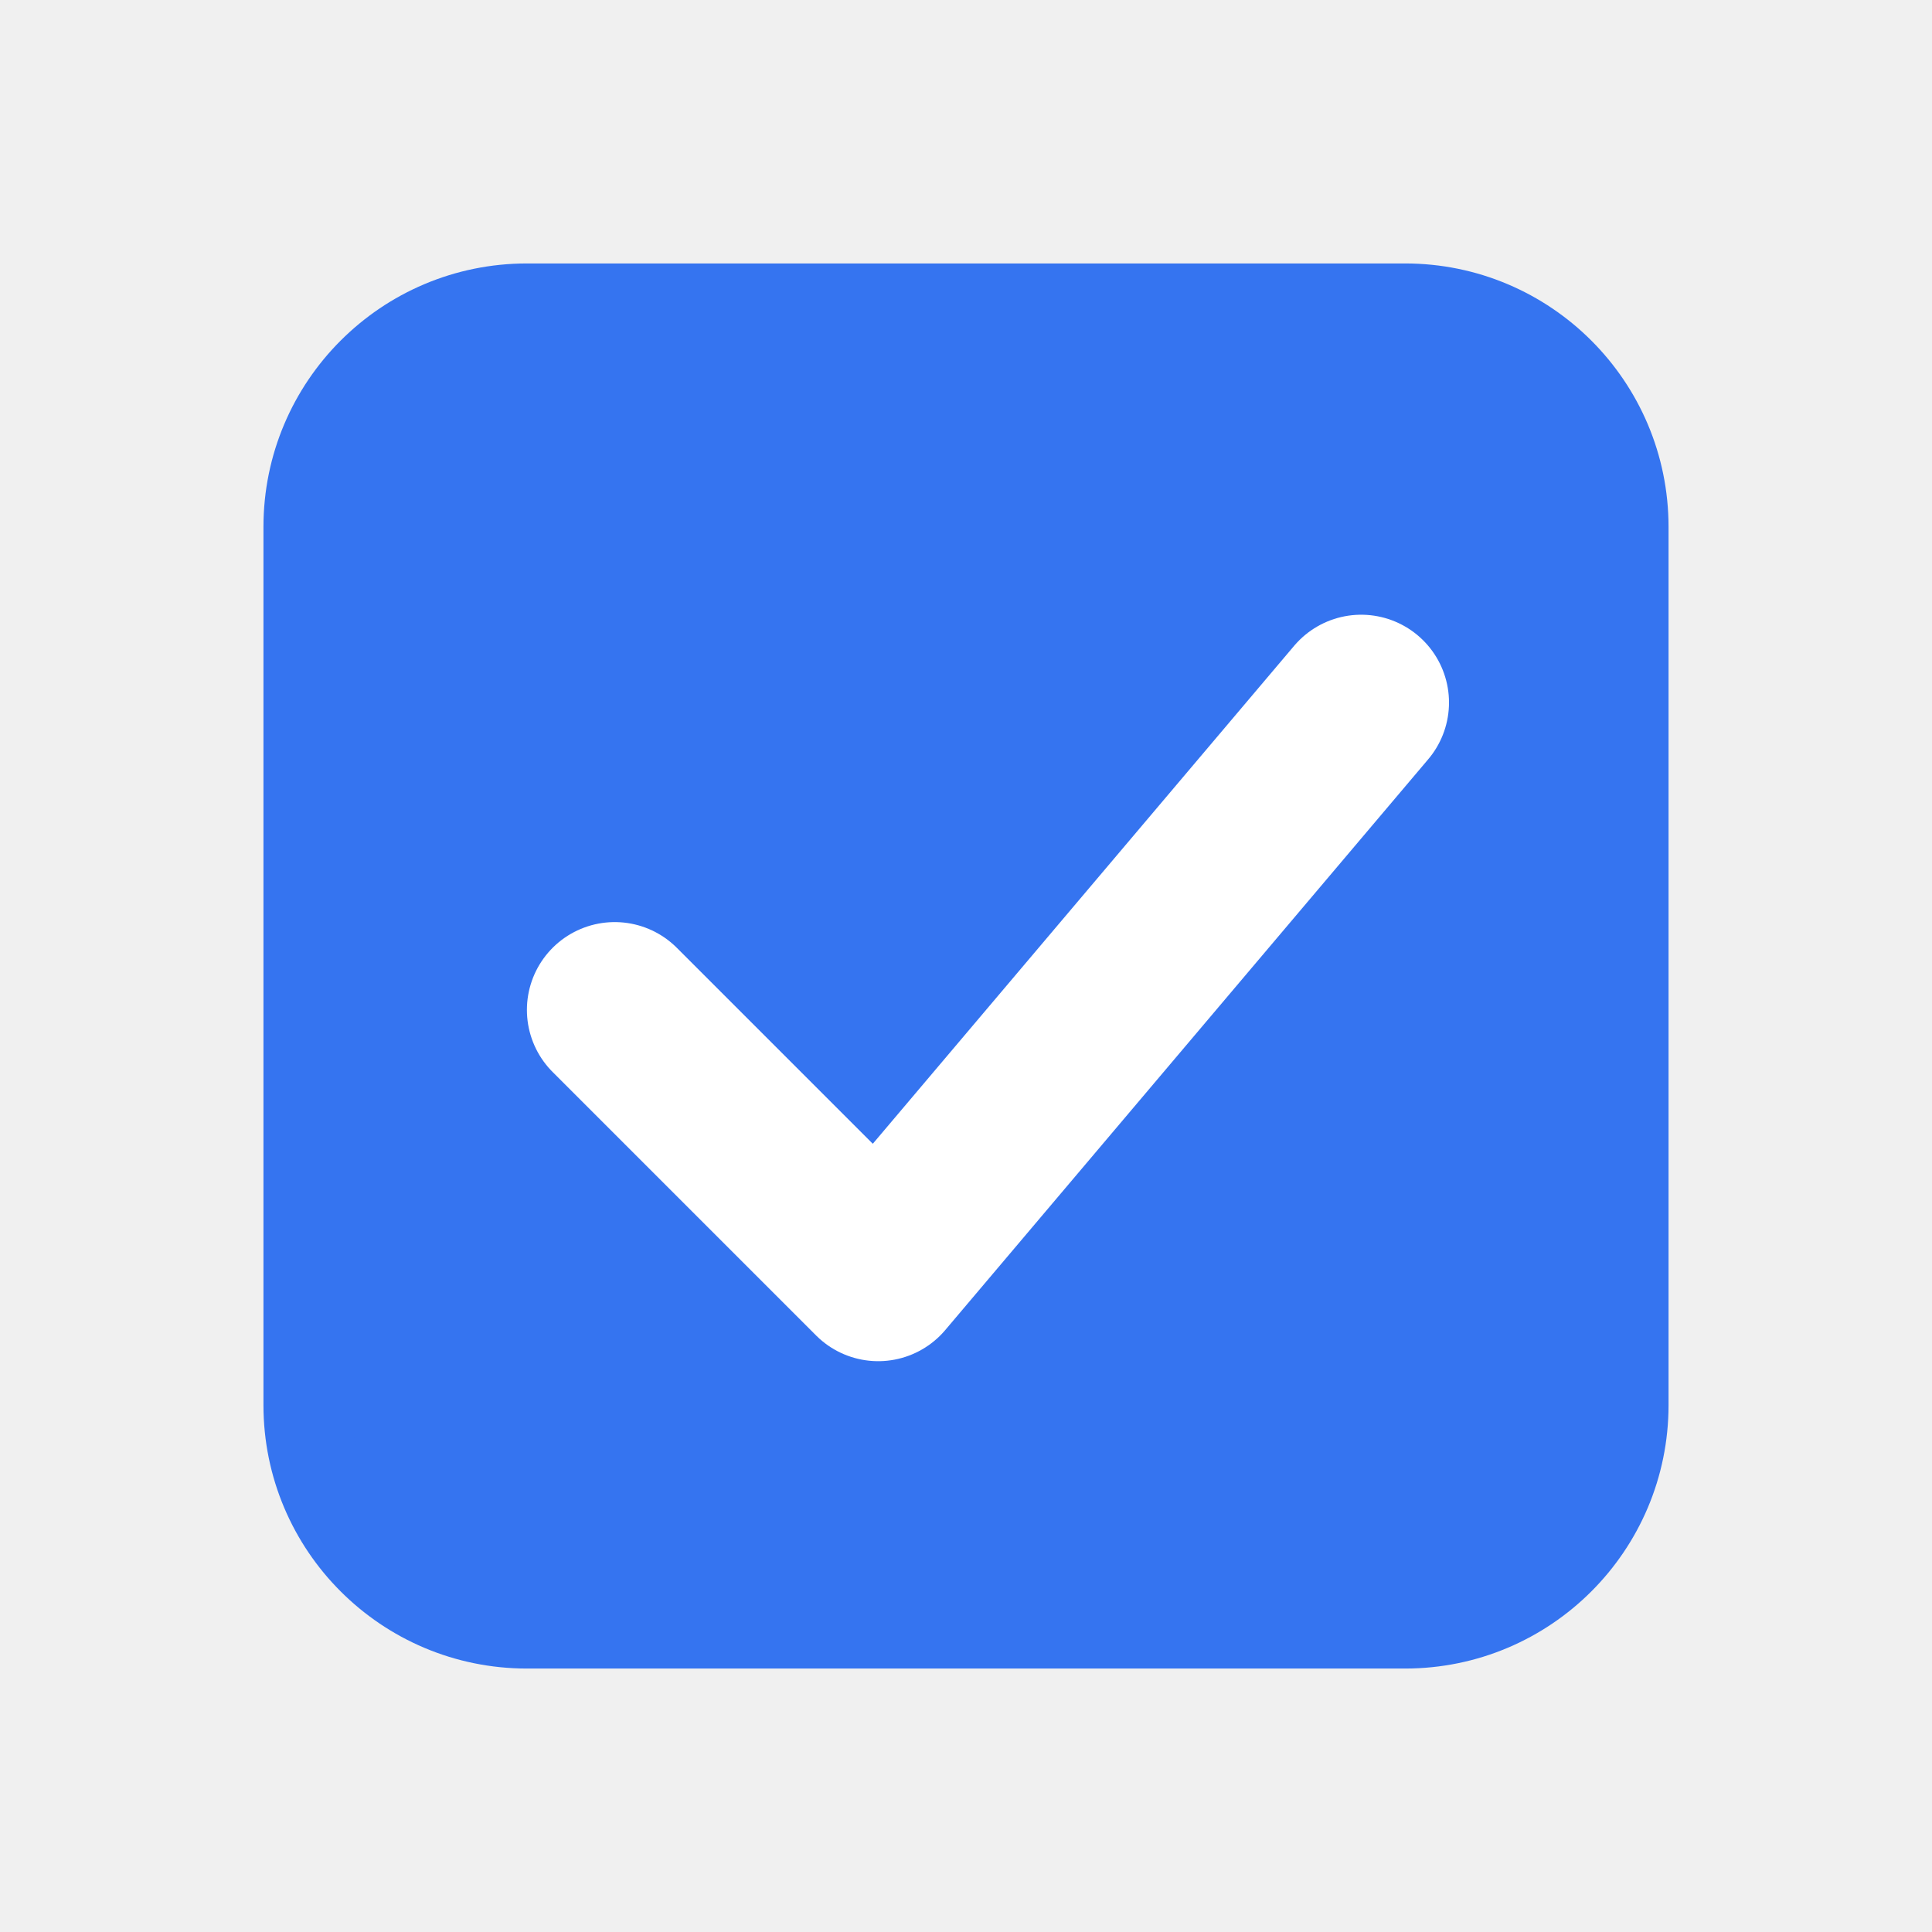
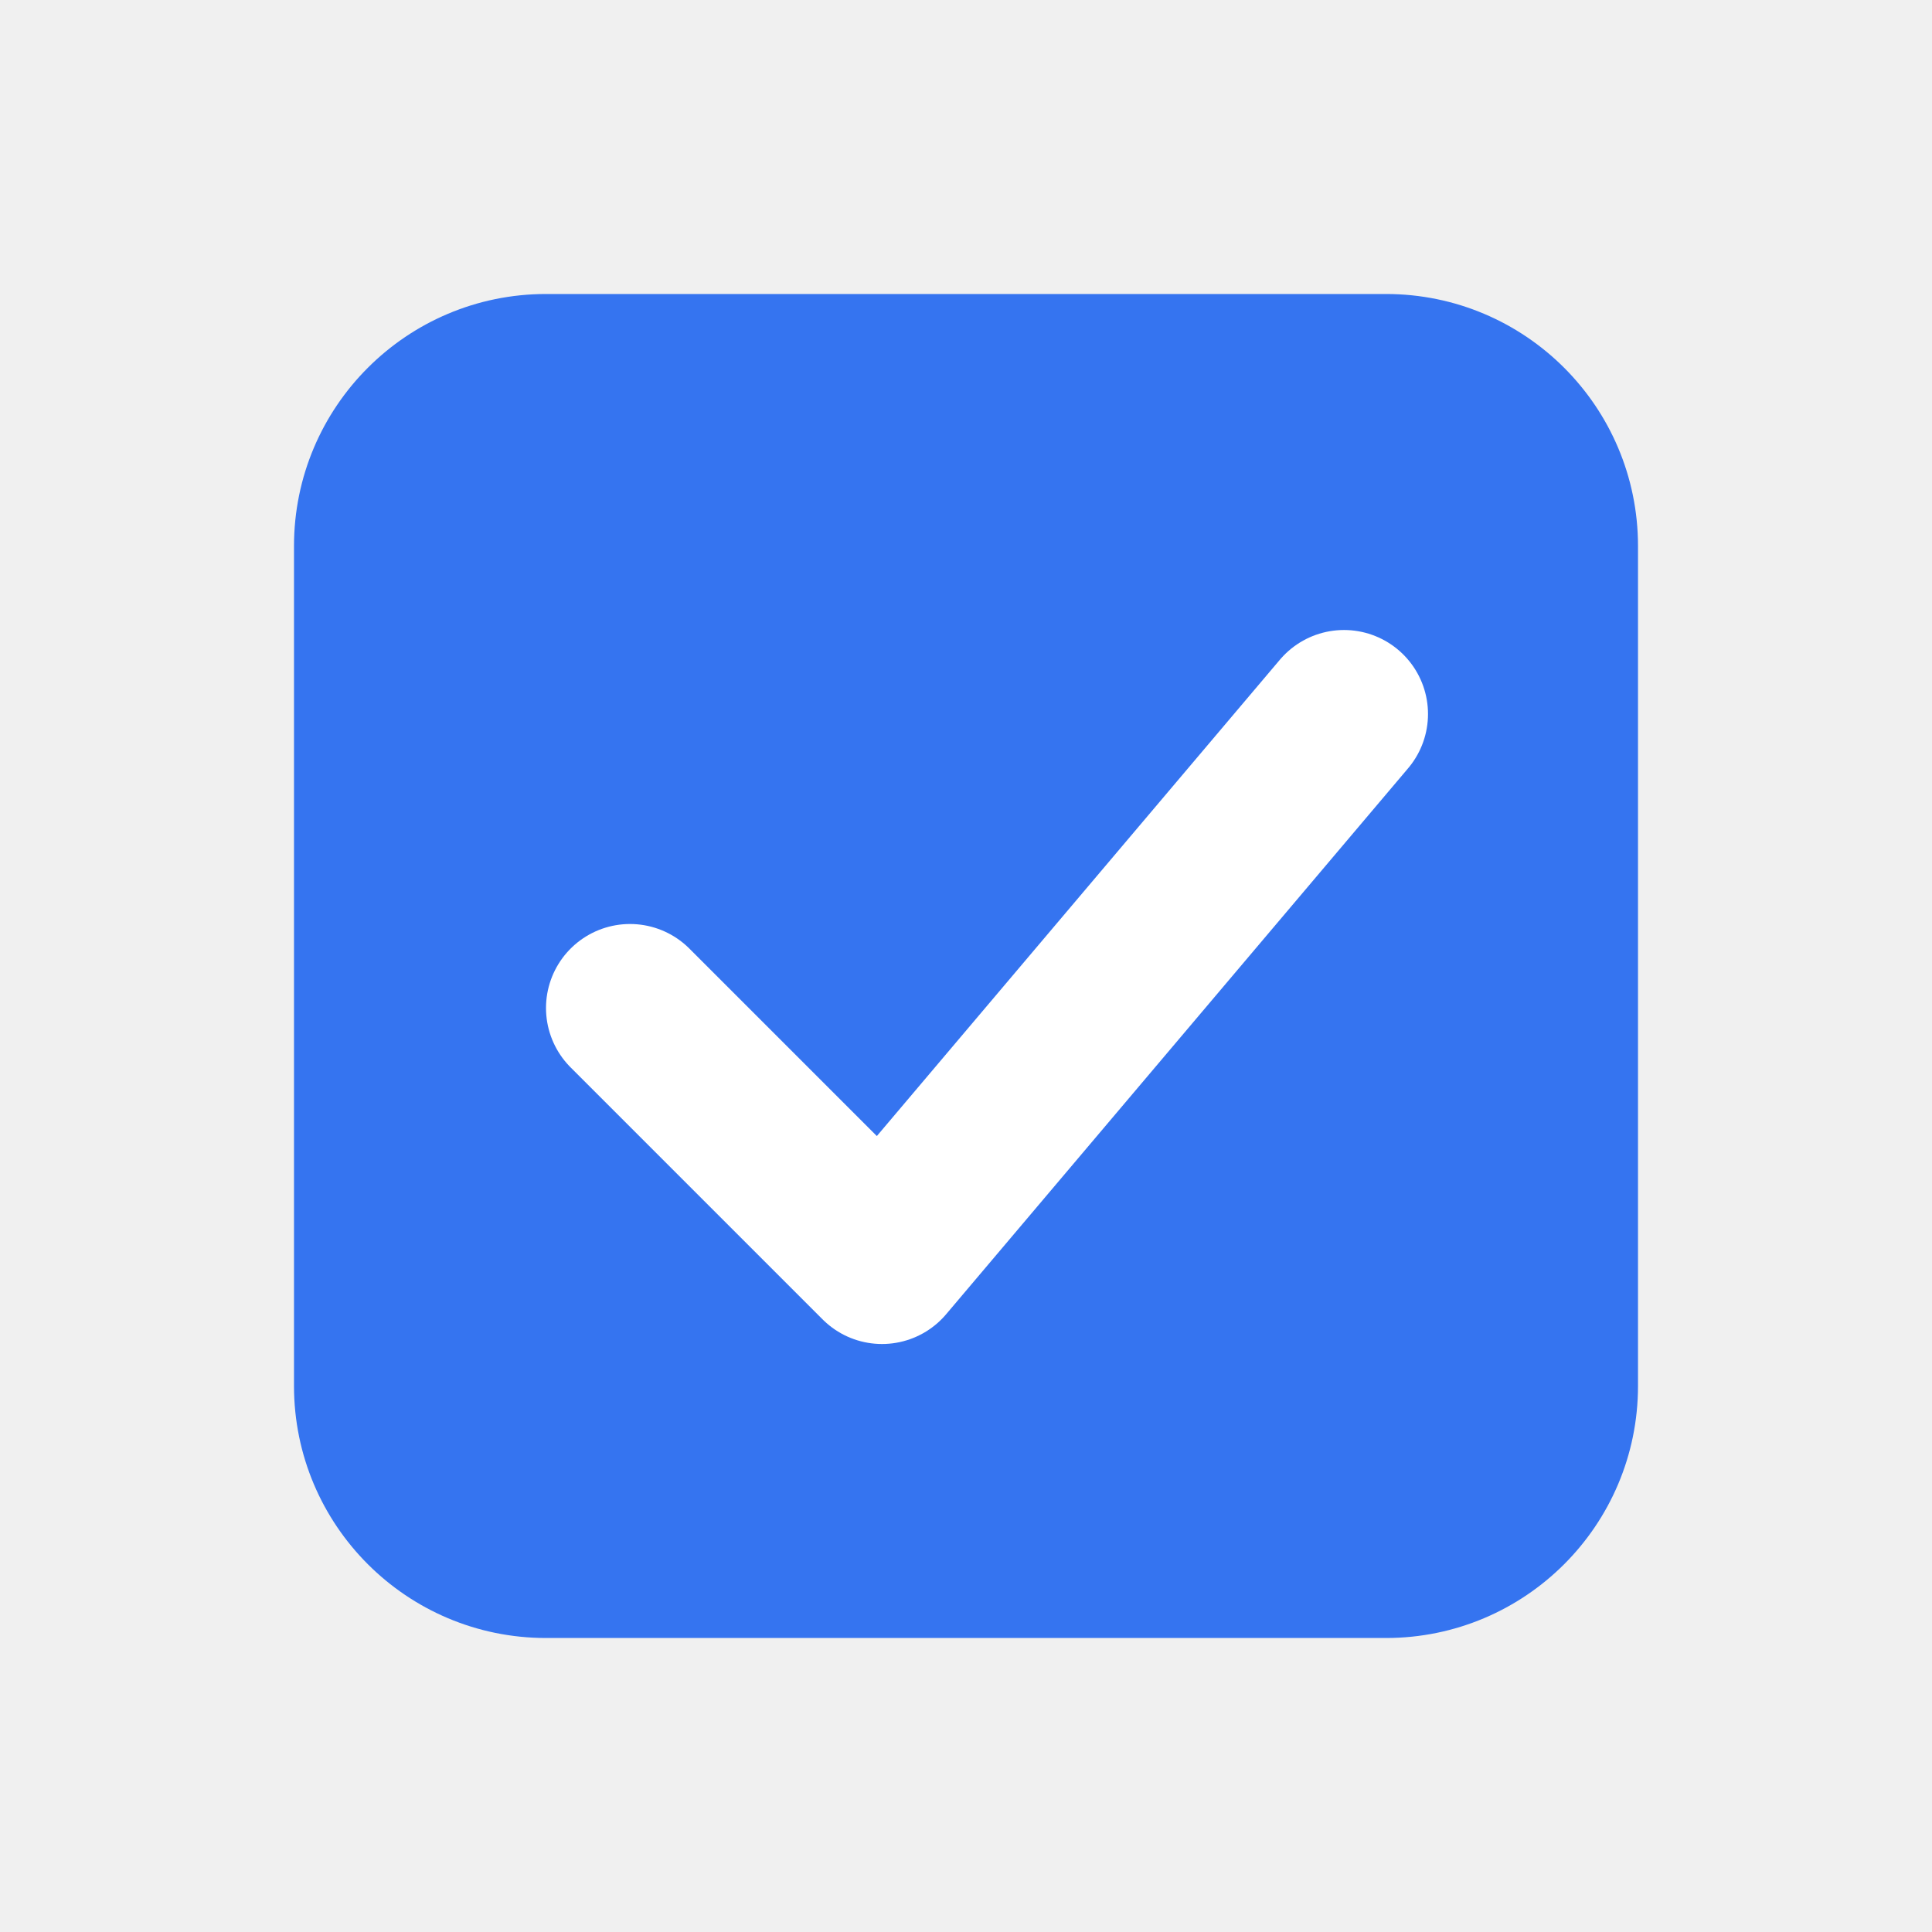
- <svg xmlns="http://www.w3.org/2000/svg" width="20" height="20" viewBox="1 1 22 22" fill="none">
+ <svg xmlns="http://www.w3.org/2000/svg" width="20" height="20" viewBox="0.5 0.5 23 23" fill="none">
  <rect id="Checkbox.Background.Selected_Checkbox.Border.Selected" x="4.5" y="4.5" width="15" height="15" rx="2.5" fill="#3574F0" stroke="#3574F0" />
  <path id="Checkbox.Foreground.Selected" d="M8 12.5L11 15.5L16.5 9" stroke="#FFFFFF" stroke-width="2" stroke-linecap="round" stroke-linejoin="round" />
</svg>
